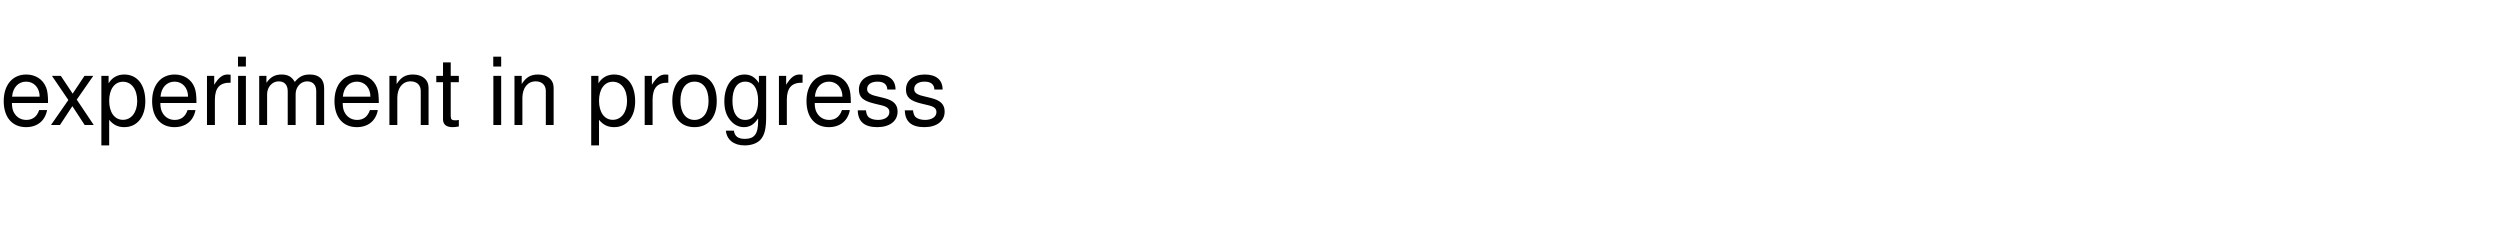
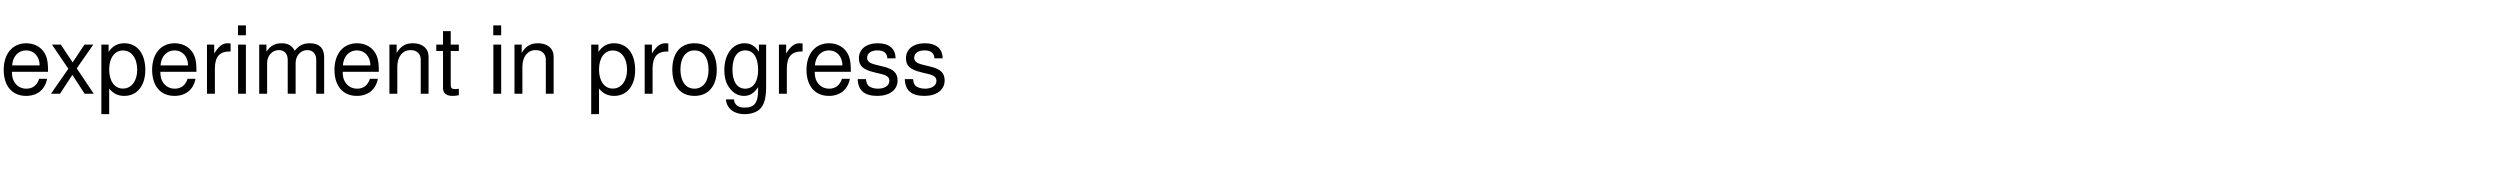
- <svg xmlns="http://www.w3.org/2000/svg" version="1.1" baseProfile="full" width="400" height="40">
-   <text x="0" y="20" font-family="apple-system,BlinkMacSystemFont,Segoe UI,Helvetica,Arial,sans-serif,Apple Color Emoji,Segoe UI" font-size="15">experiment in progress</text>
+ <svg xmlns="http://www.w3.org/2000/svg" version="1.1" baseProfile="full" width="400" height="30">
+   <text x="0" y="15" font-family="apple-system,BlinkMacSystemFont,Segoe UI,Helvetica,Arial,sans-serif,Apple Color Emoji,Segoe UI" font-size="15">experiment in progress</text>
</svg>
